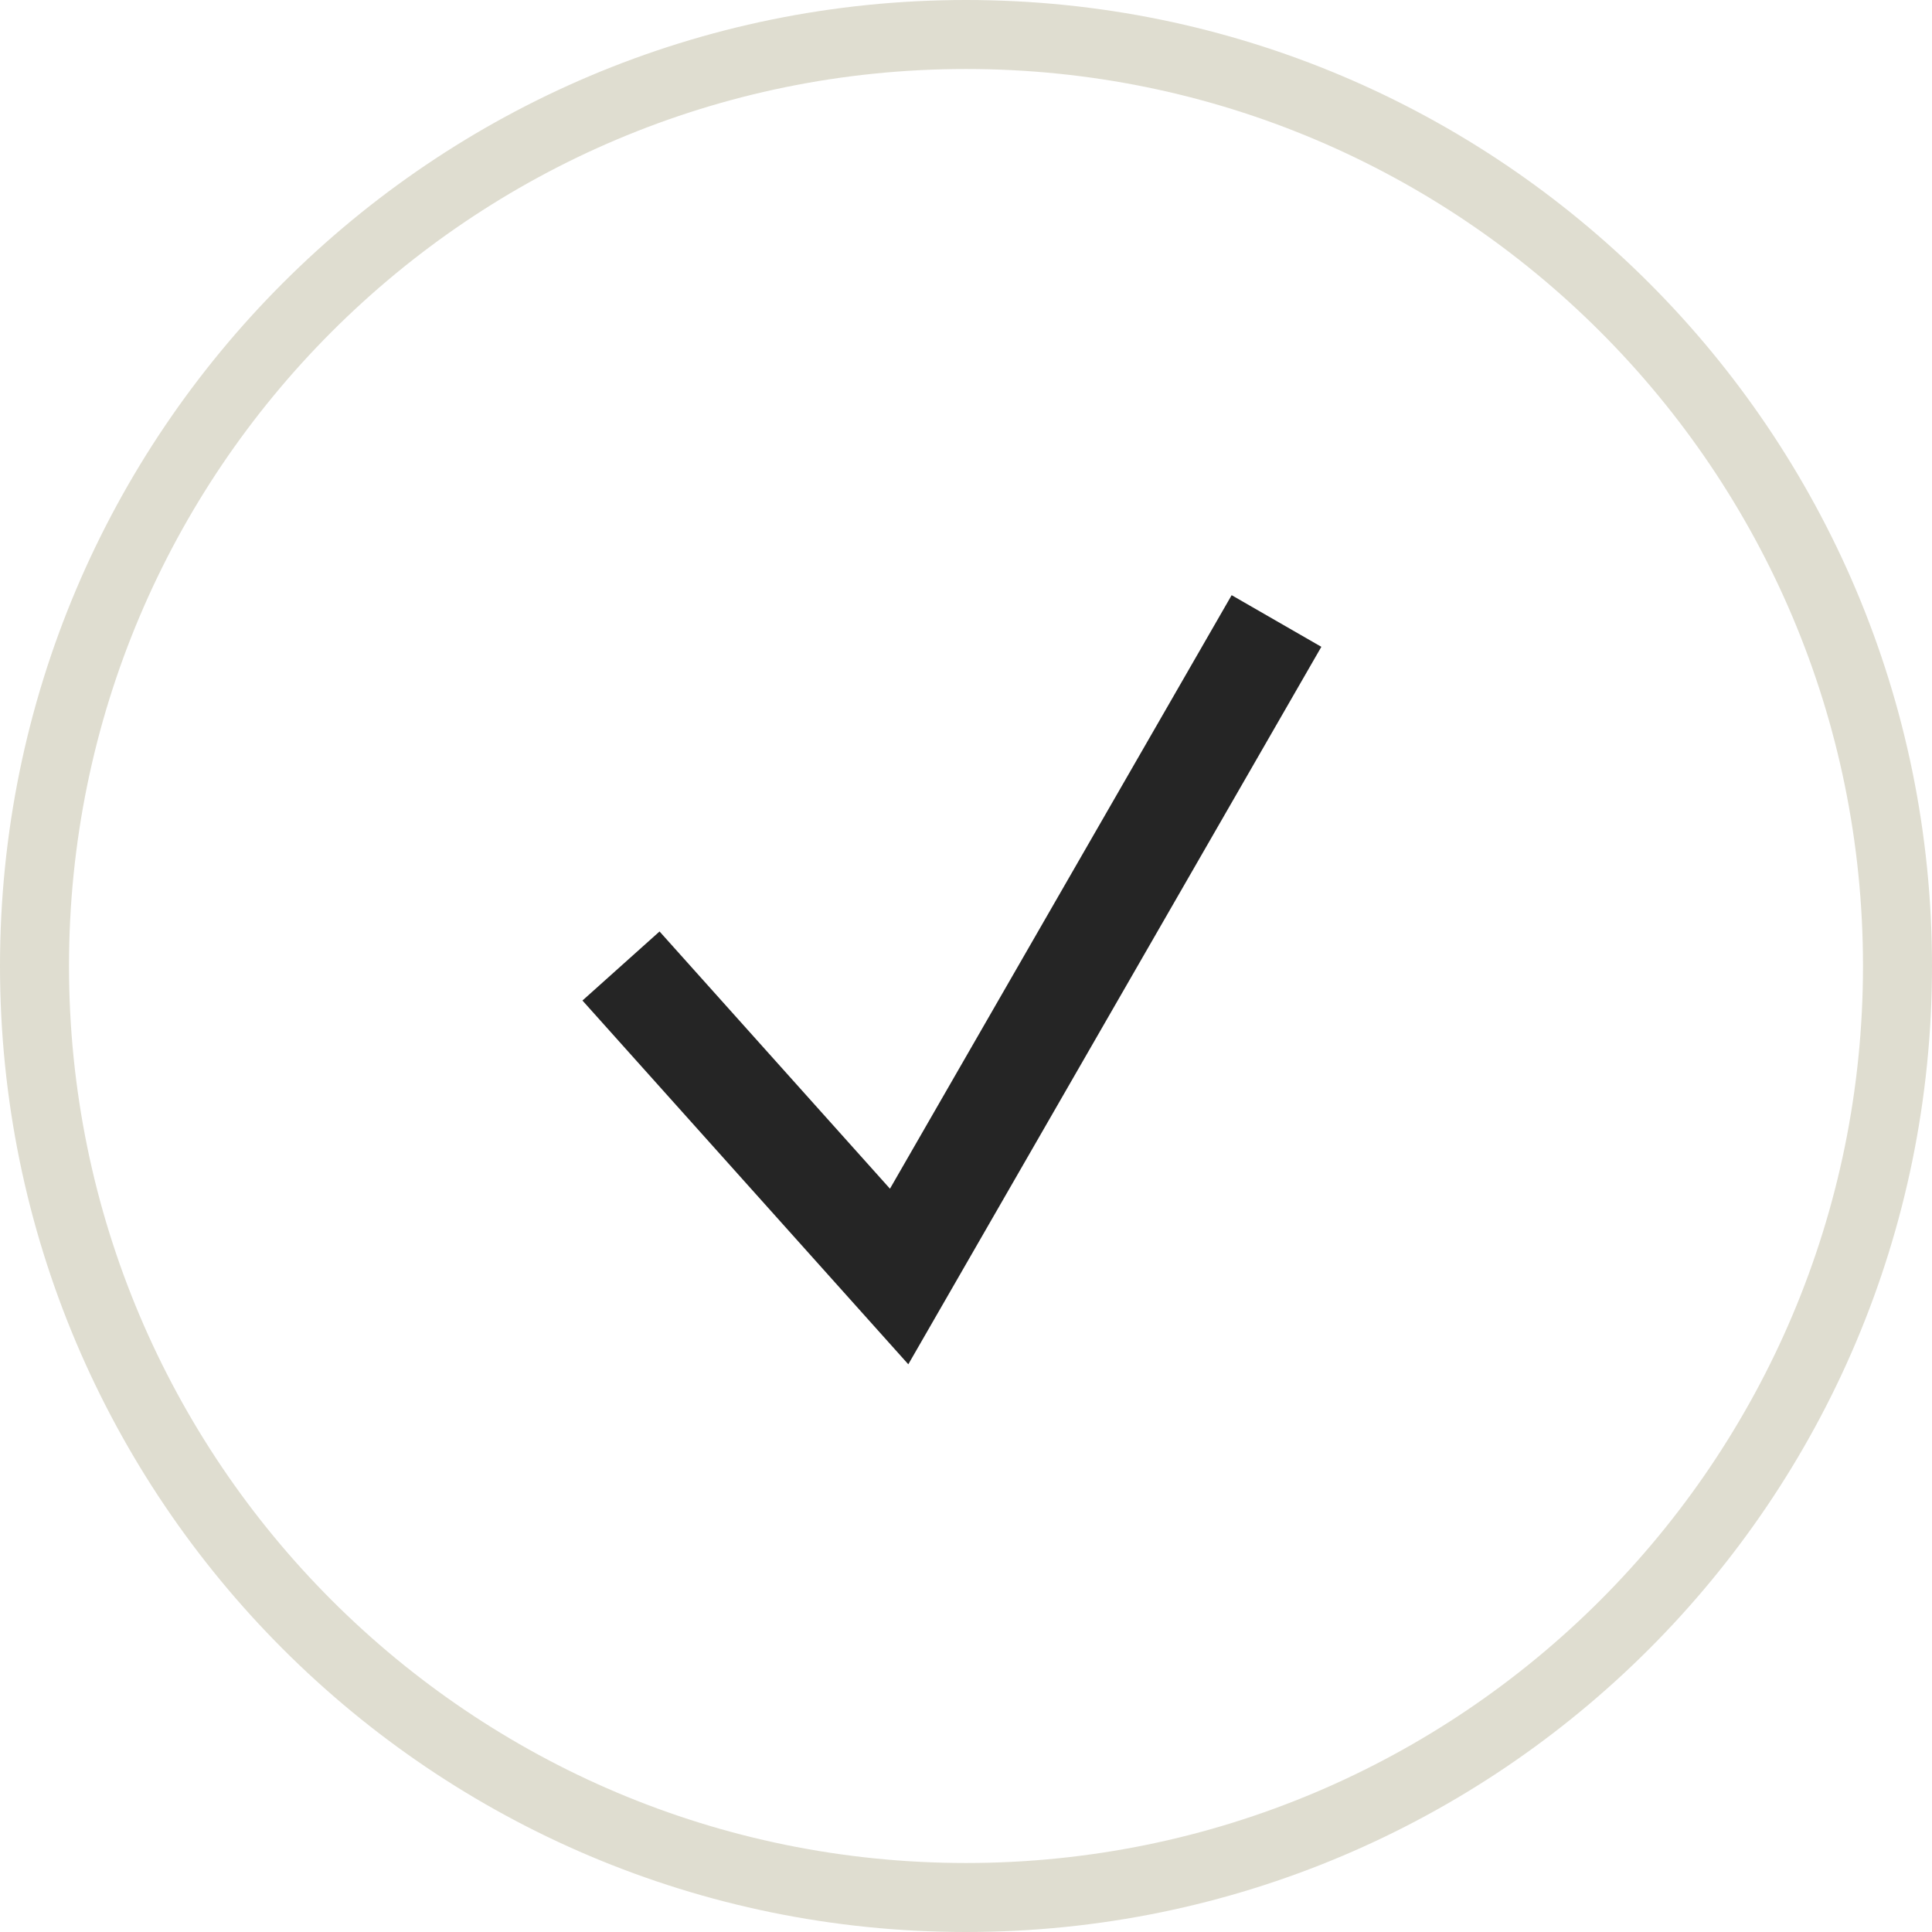
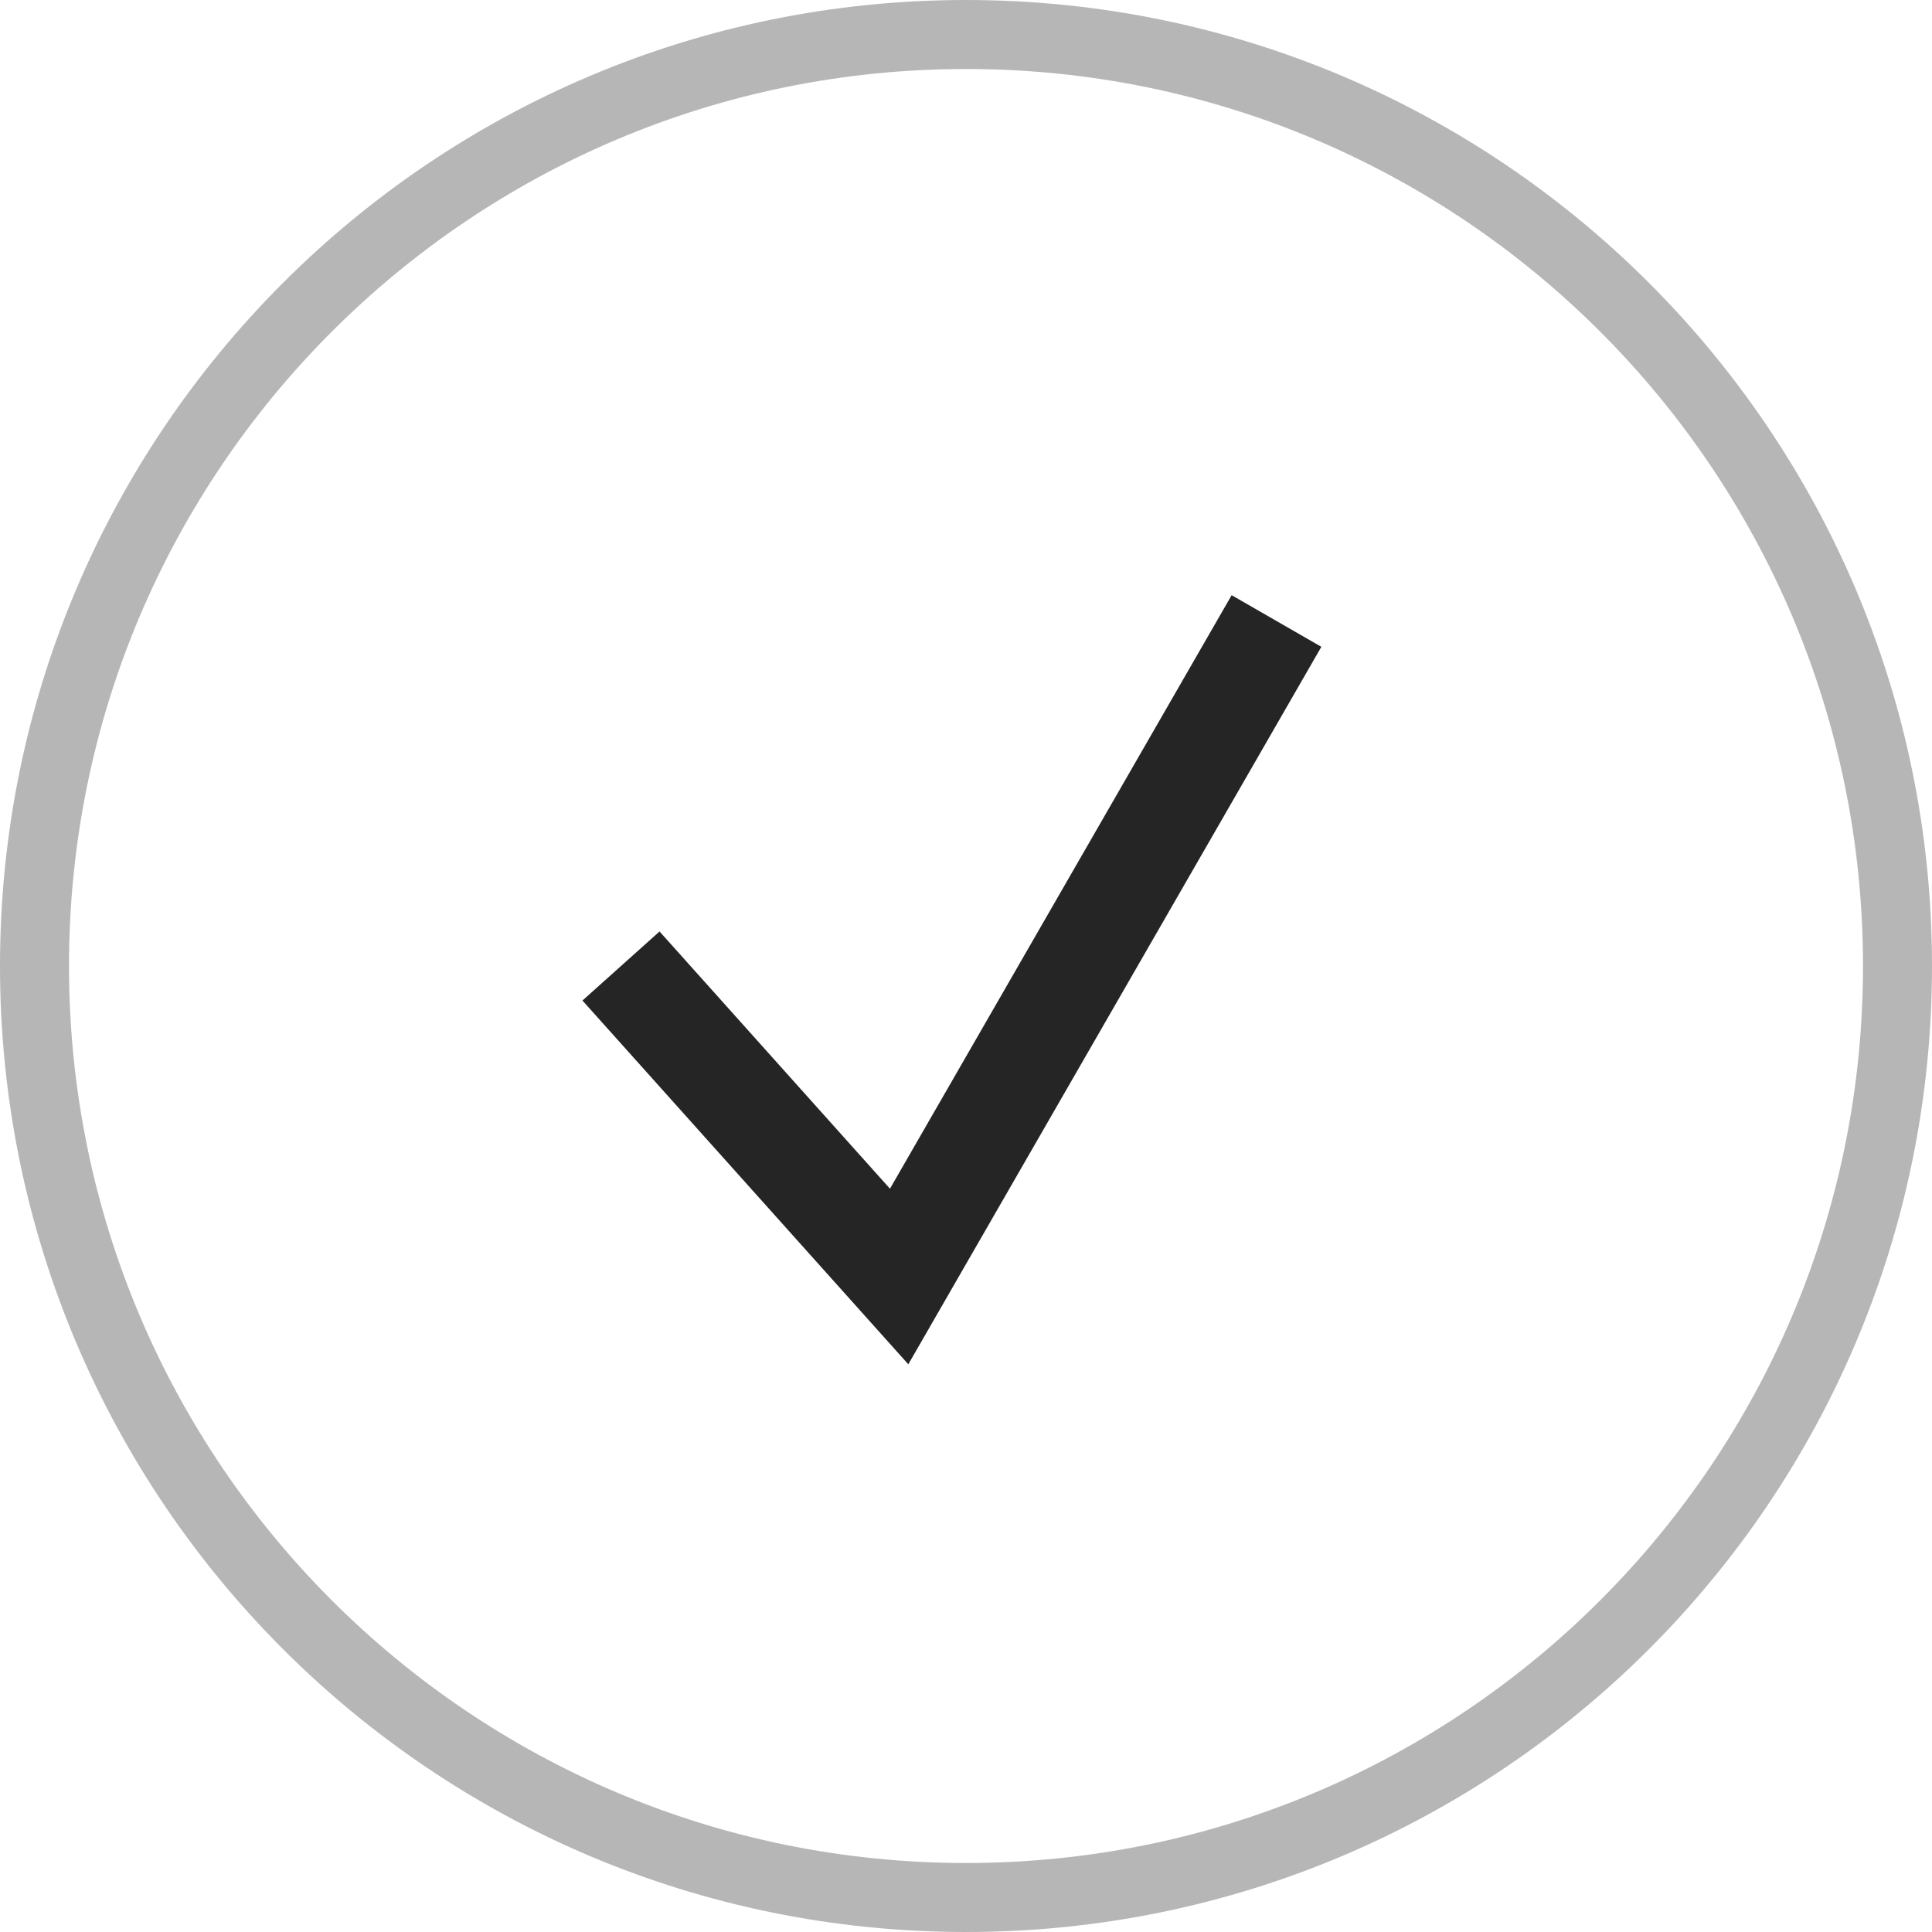
<svg xmlns="http://www.w3.org/2000/svg" width="28" height="28" viewBox="0 0 28 28" fill="none">
-   <rect x="0.5" y="0.5" width="27" height="27" rx="13.5" stroke="#DFDDD0" />
+   <rect x="0.5" y="0.5" width="27" height="27" rx="13.5" stroke="#B6B6B6" />
  <path d="M9 14L13.031 18.5L18.5 9" stroke="#252525" stroke-width="1.5" />
</svg>
